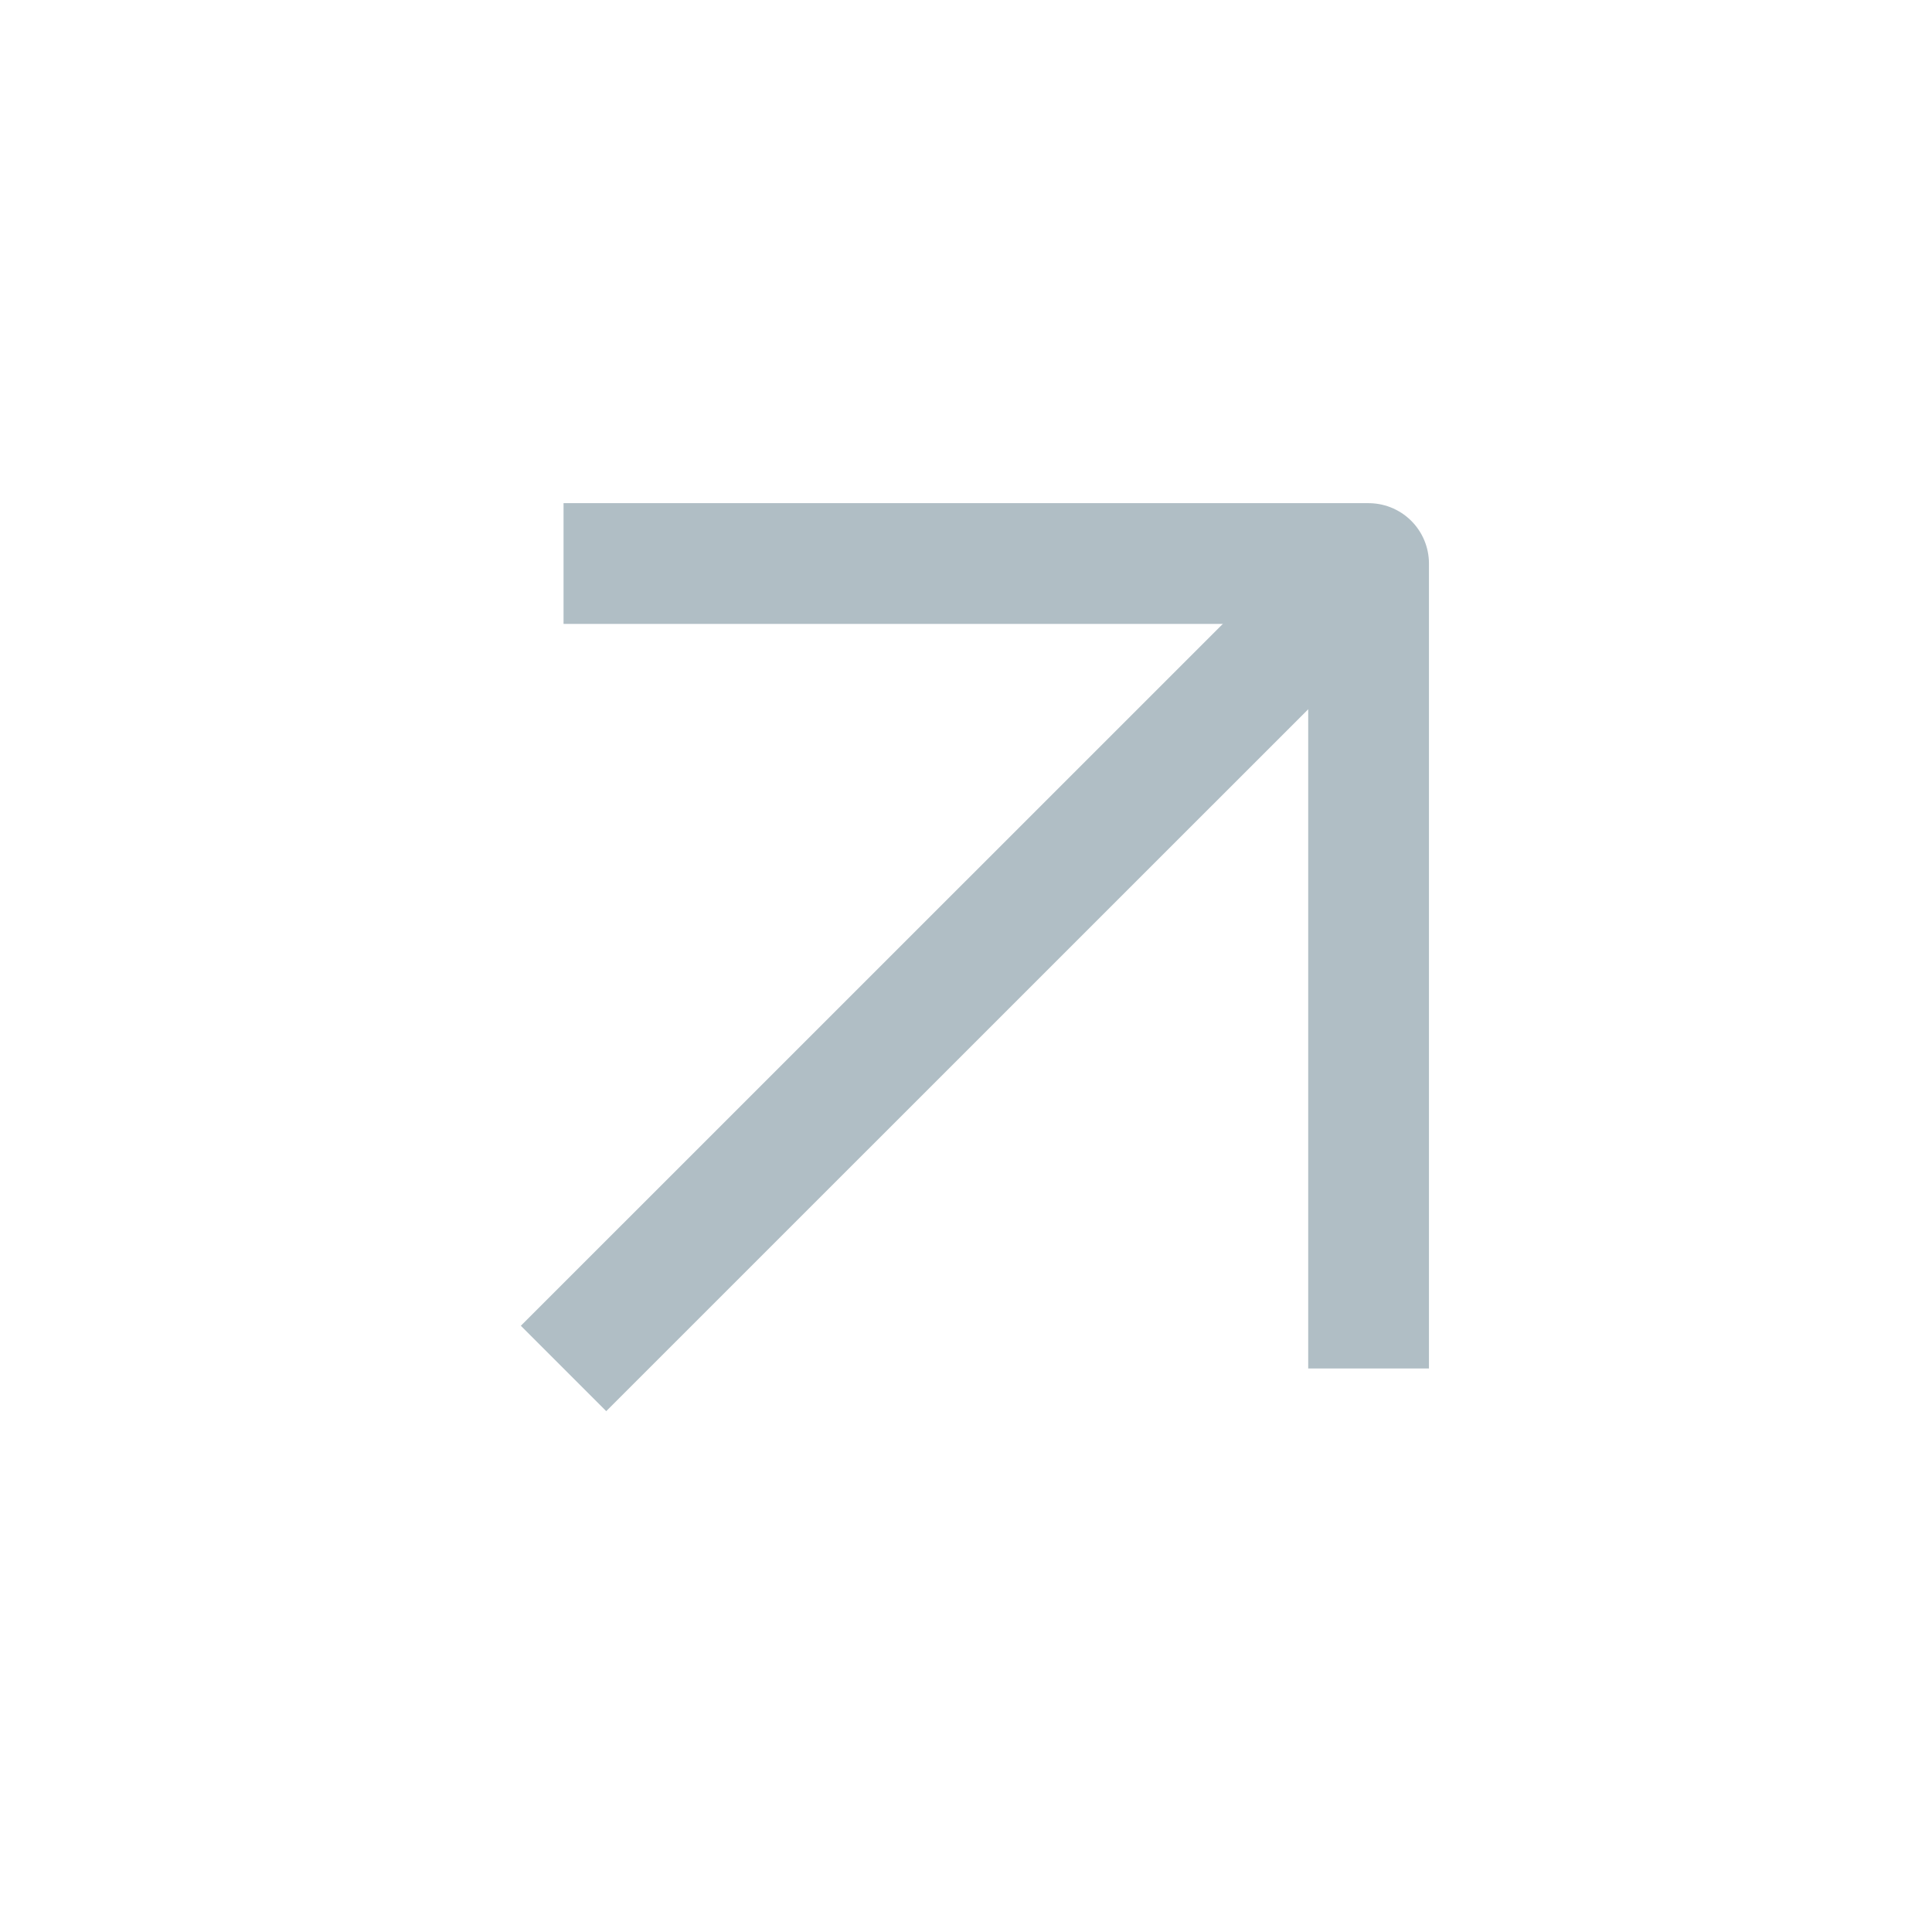
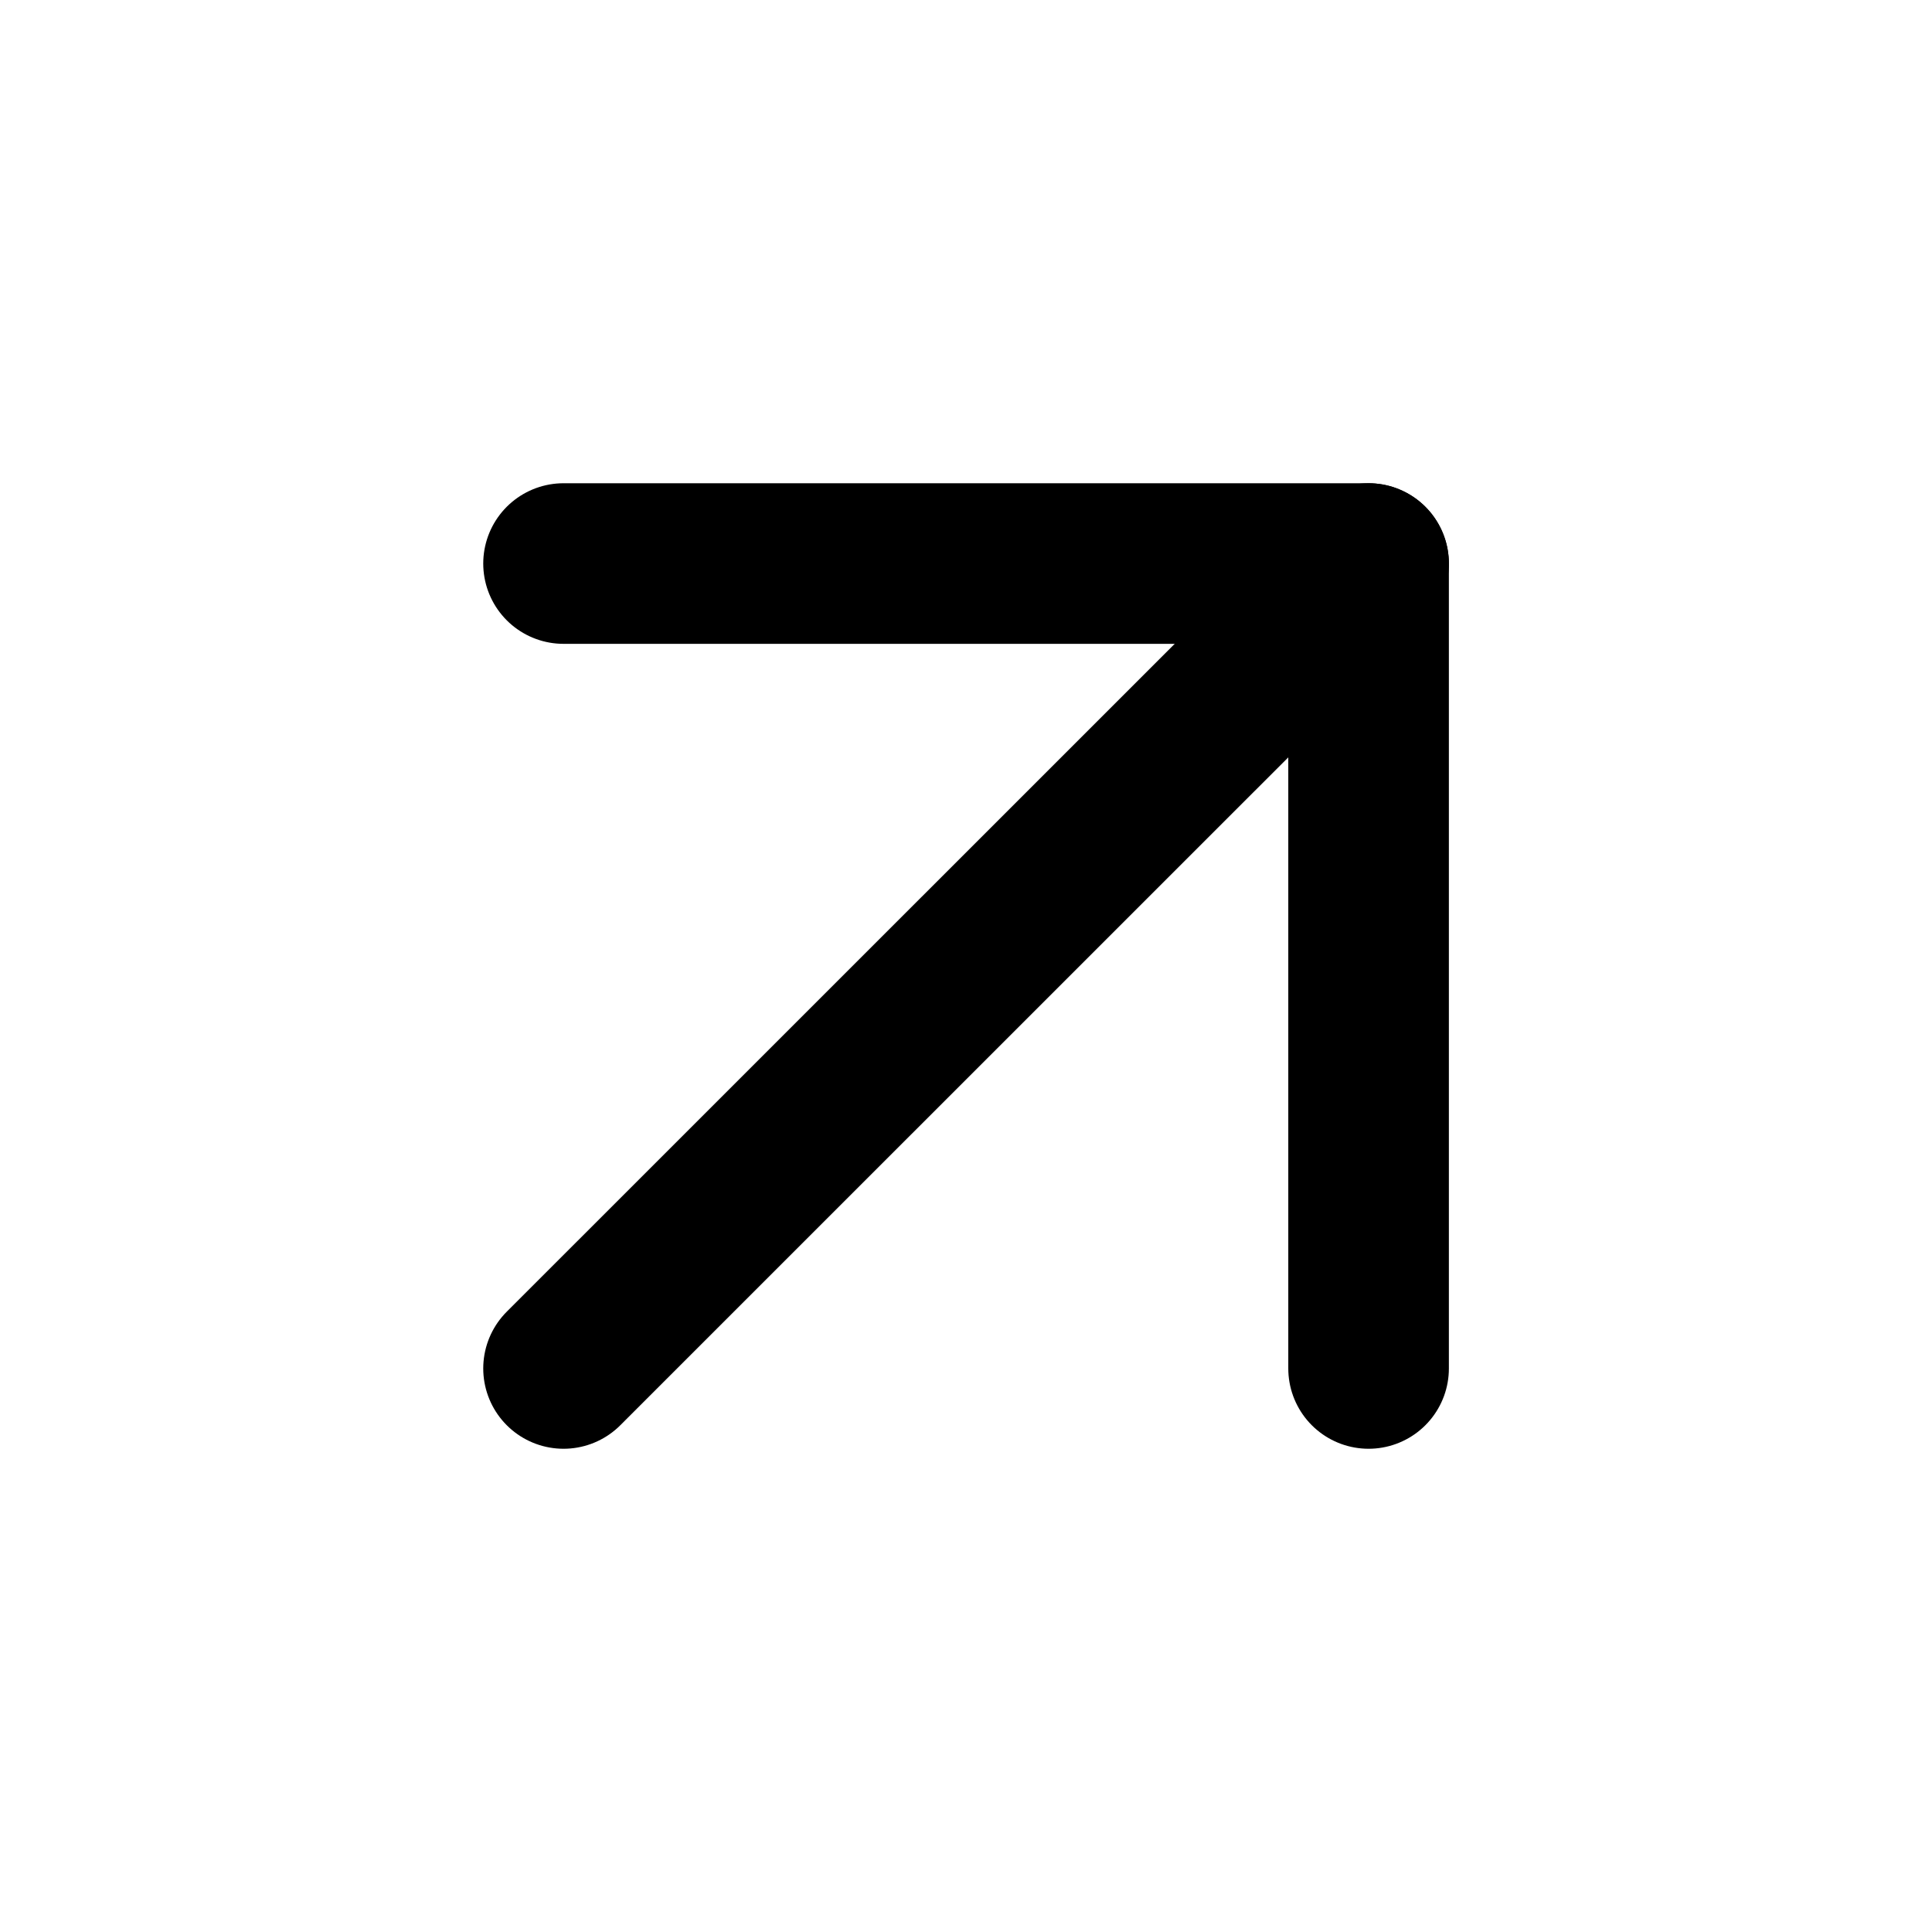
<svg xmlns="http://www.w3.org/2000/svg" width="16" height="16" viewBox="0 0 16 16" fill="none">
-   <path d="M4.667 11.333L11.334 4.667" stroke="#B0BEC5" stroke-linejoin="round" />
-   <path d="M4.667 4.667H11.334V11.333" stroke="#B0BEC5" stroke-linejoin="round" />
+   <path d="M4.667 11.333L11.334 4.667" stroke="currentColor" stroke-width="1.33" stroke-linecap="round" stroke-linejoin="round" />
+   <path d="M4.667 4.667H11.334V11.333" stroke="currentColor" stroke-width="1.33" stroke-linecap="round" stroke-linejoin="round" />
</svg>
